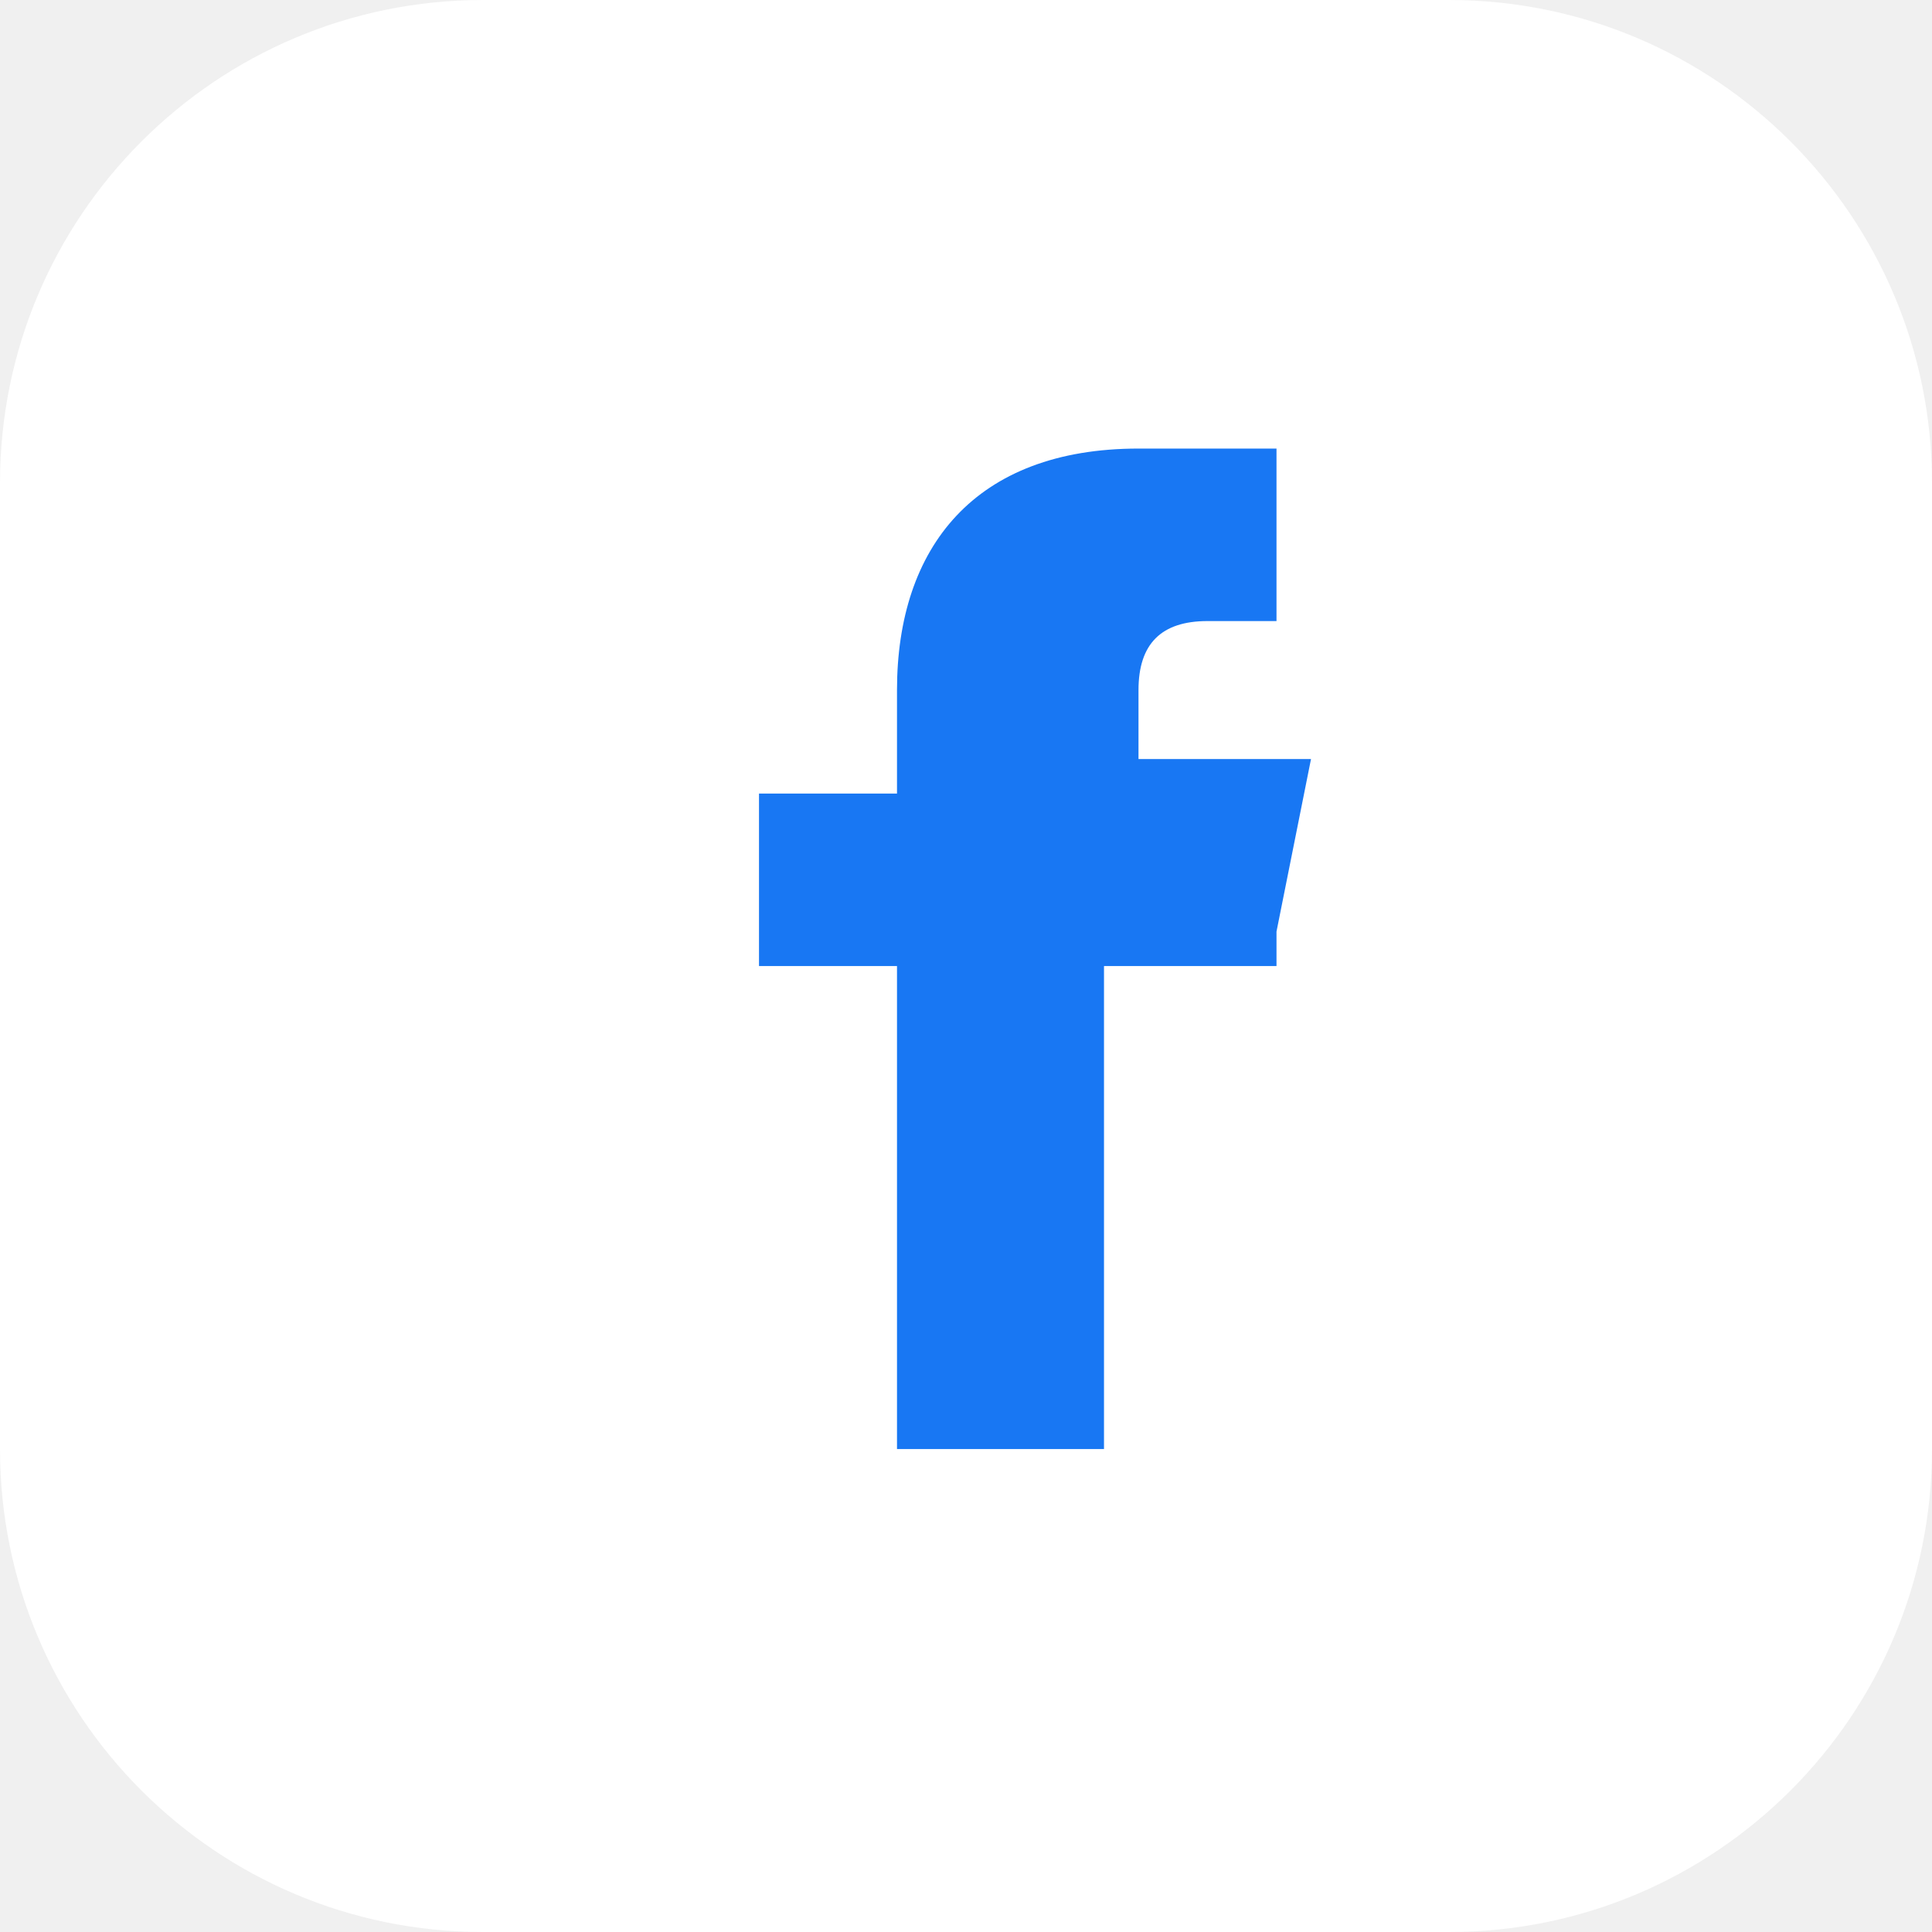
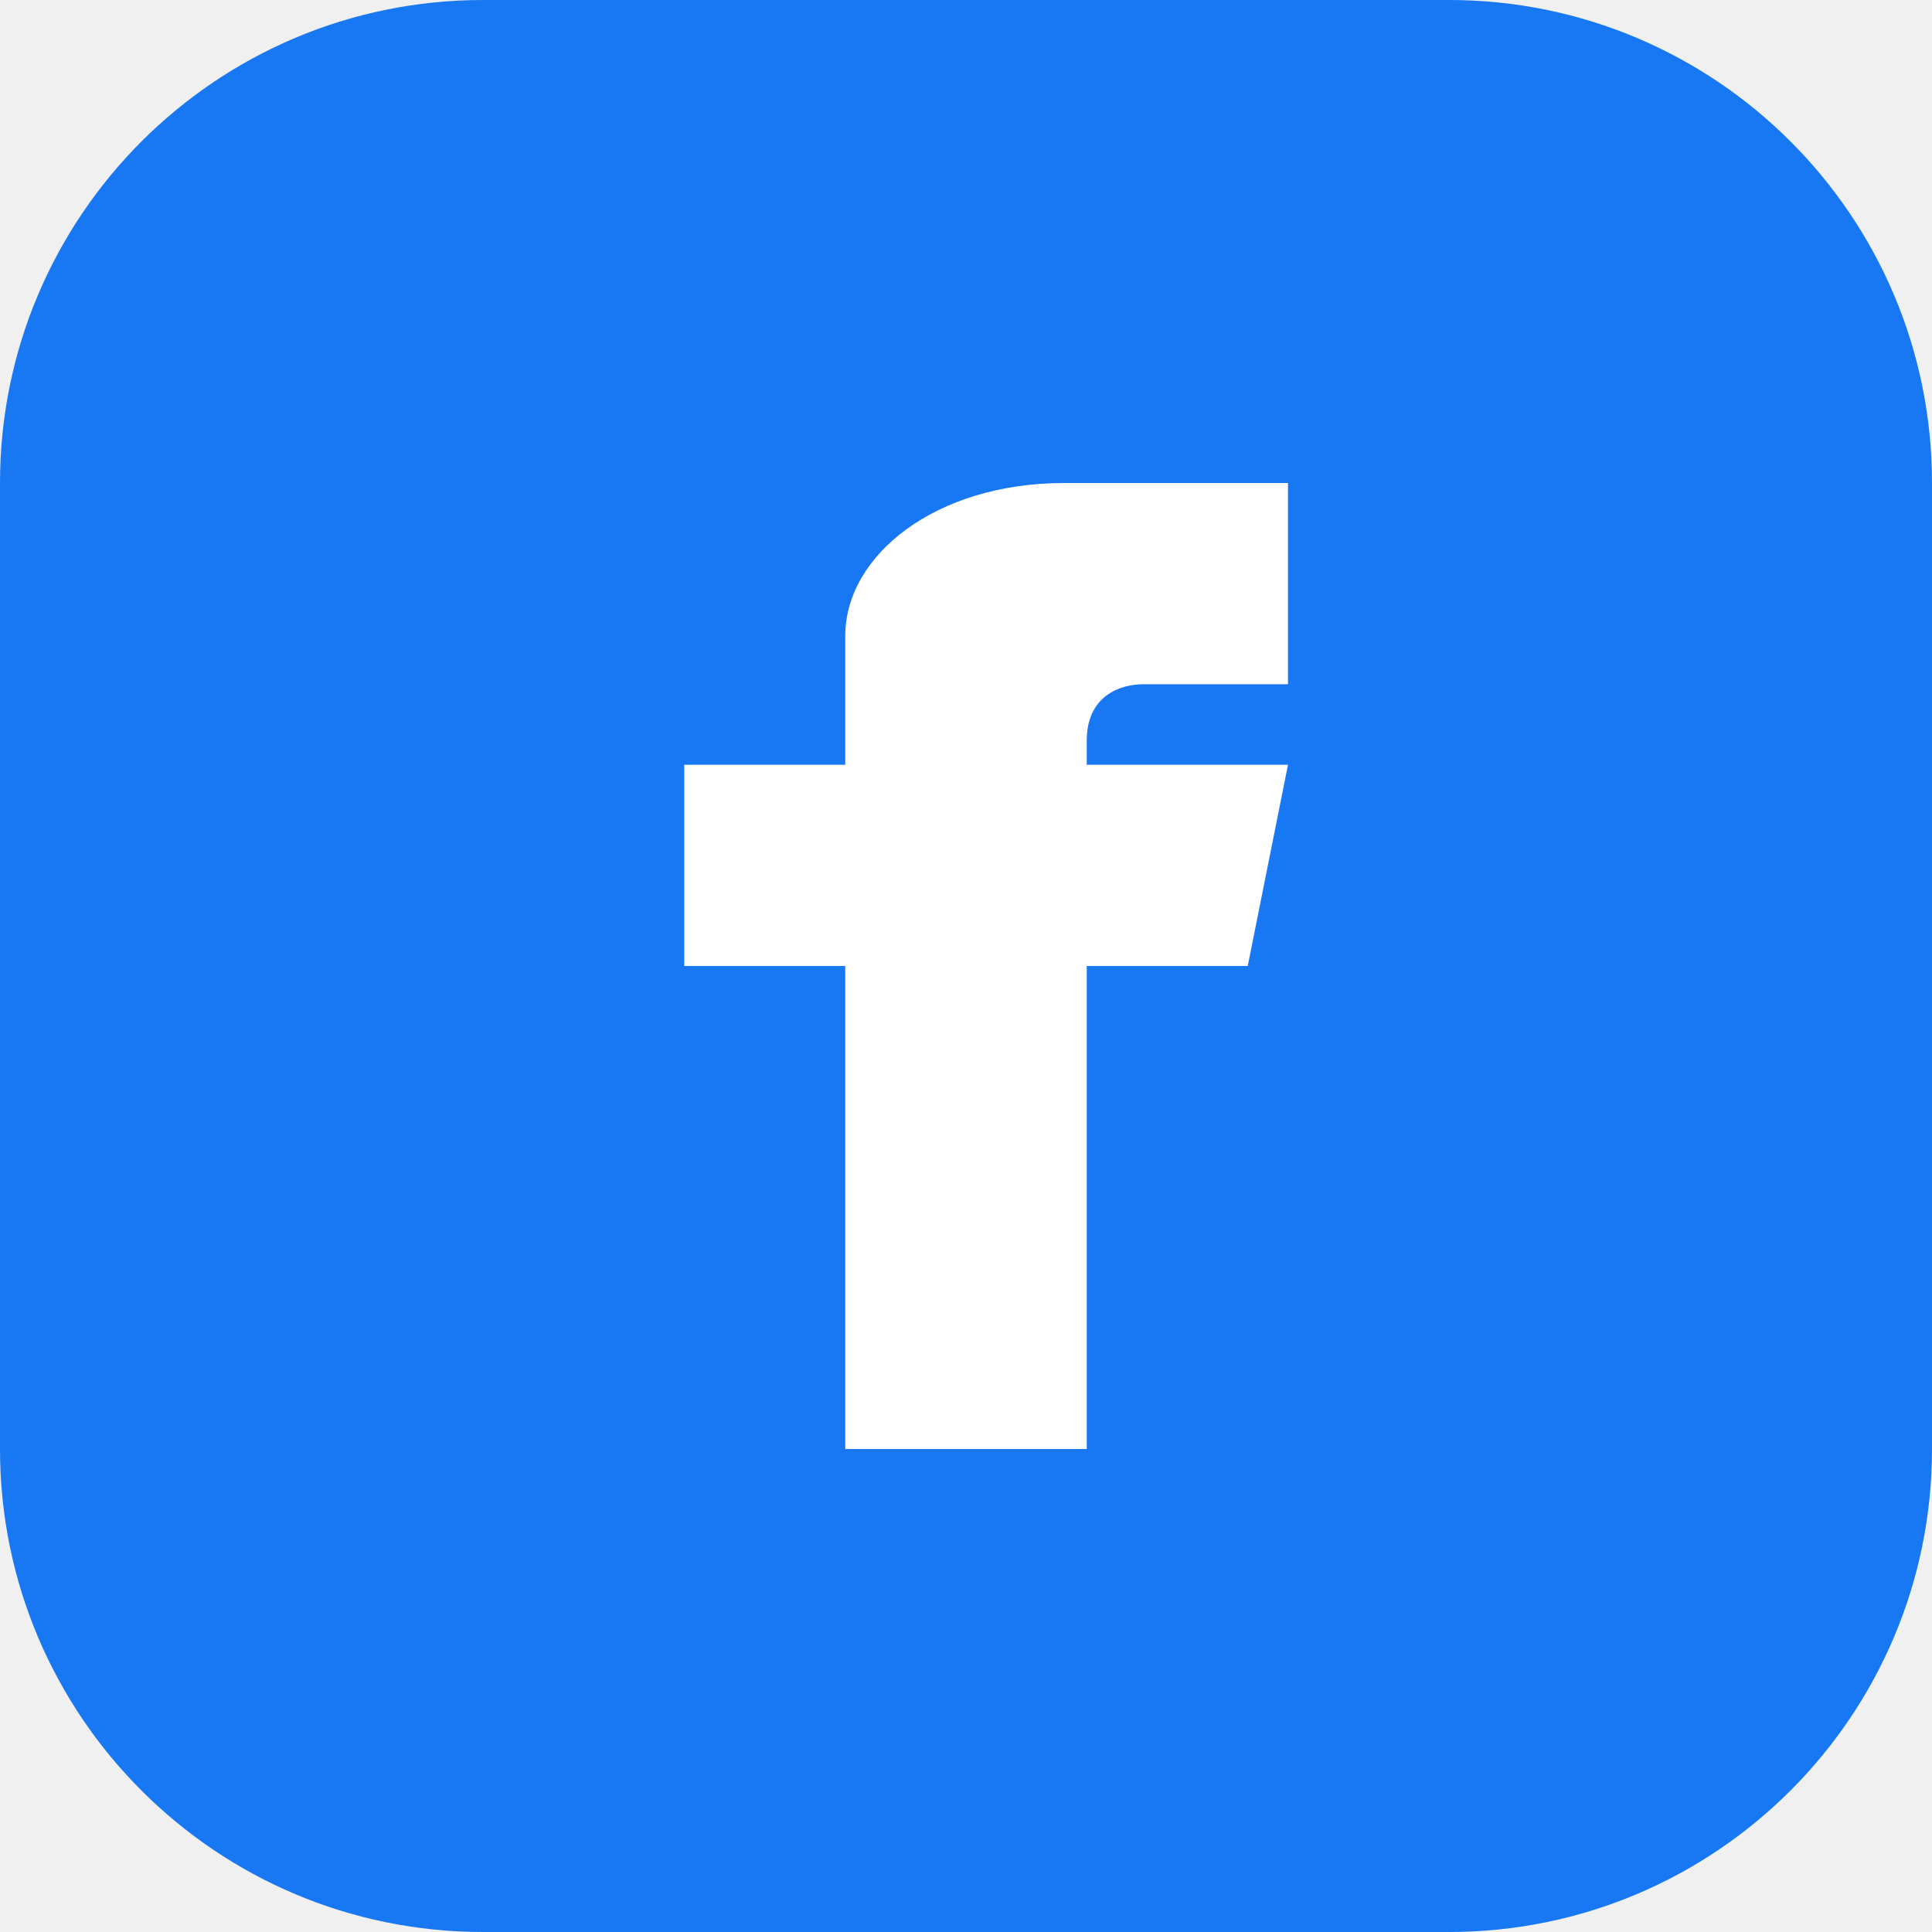
- <svg xmlns="http://www.w3.org/2000/svg" width="28" height="28" viewBox="0 0 28 28" fill="none">
-   <rect width="28" height="28" rx="7" fill="#fff" />
-   <path d="M18.5 14.001h-2.5v7h-3v-7h-2v-2.5h2v-1.5c0-2.07 1.13-3.5 3.5-3.5h2v2.5h-1c-.67 0-1 .33-1 1v1h2.5l-.5 2.5z" fill="#1877F3" />
+ <svg xmlns="http://www.w3.org/2000/svg" width="44" height="44" viewBox="0 0 48 48" fill="none">
+   <rect width="48" height="48" rx="12" fill="#1877F3" />
+   <path d="M32 24h-5v12h-6V24h-4v-5h4v-3.2C21 13.8 23.24 12 26.44 12H32v5h-3.6c-.56 0-1.4.28-1.4 1.4V19H32l-1 5z" fill="#fff" />
</svg>
